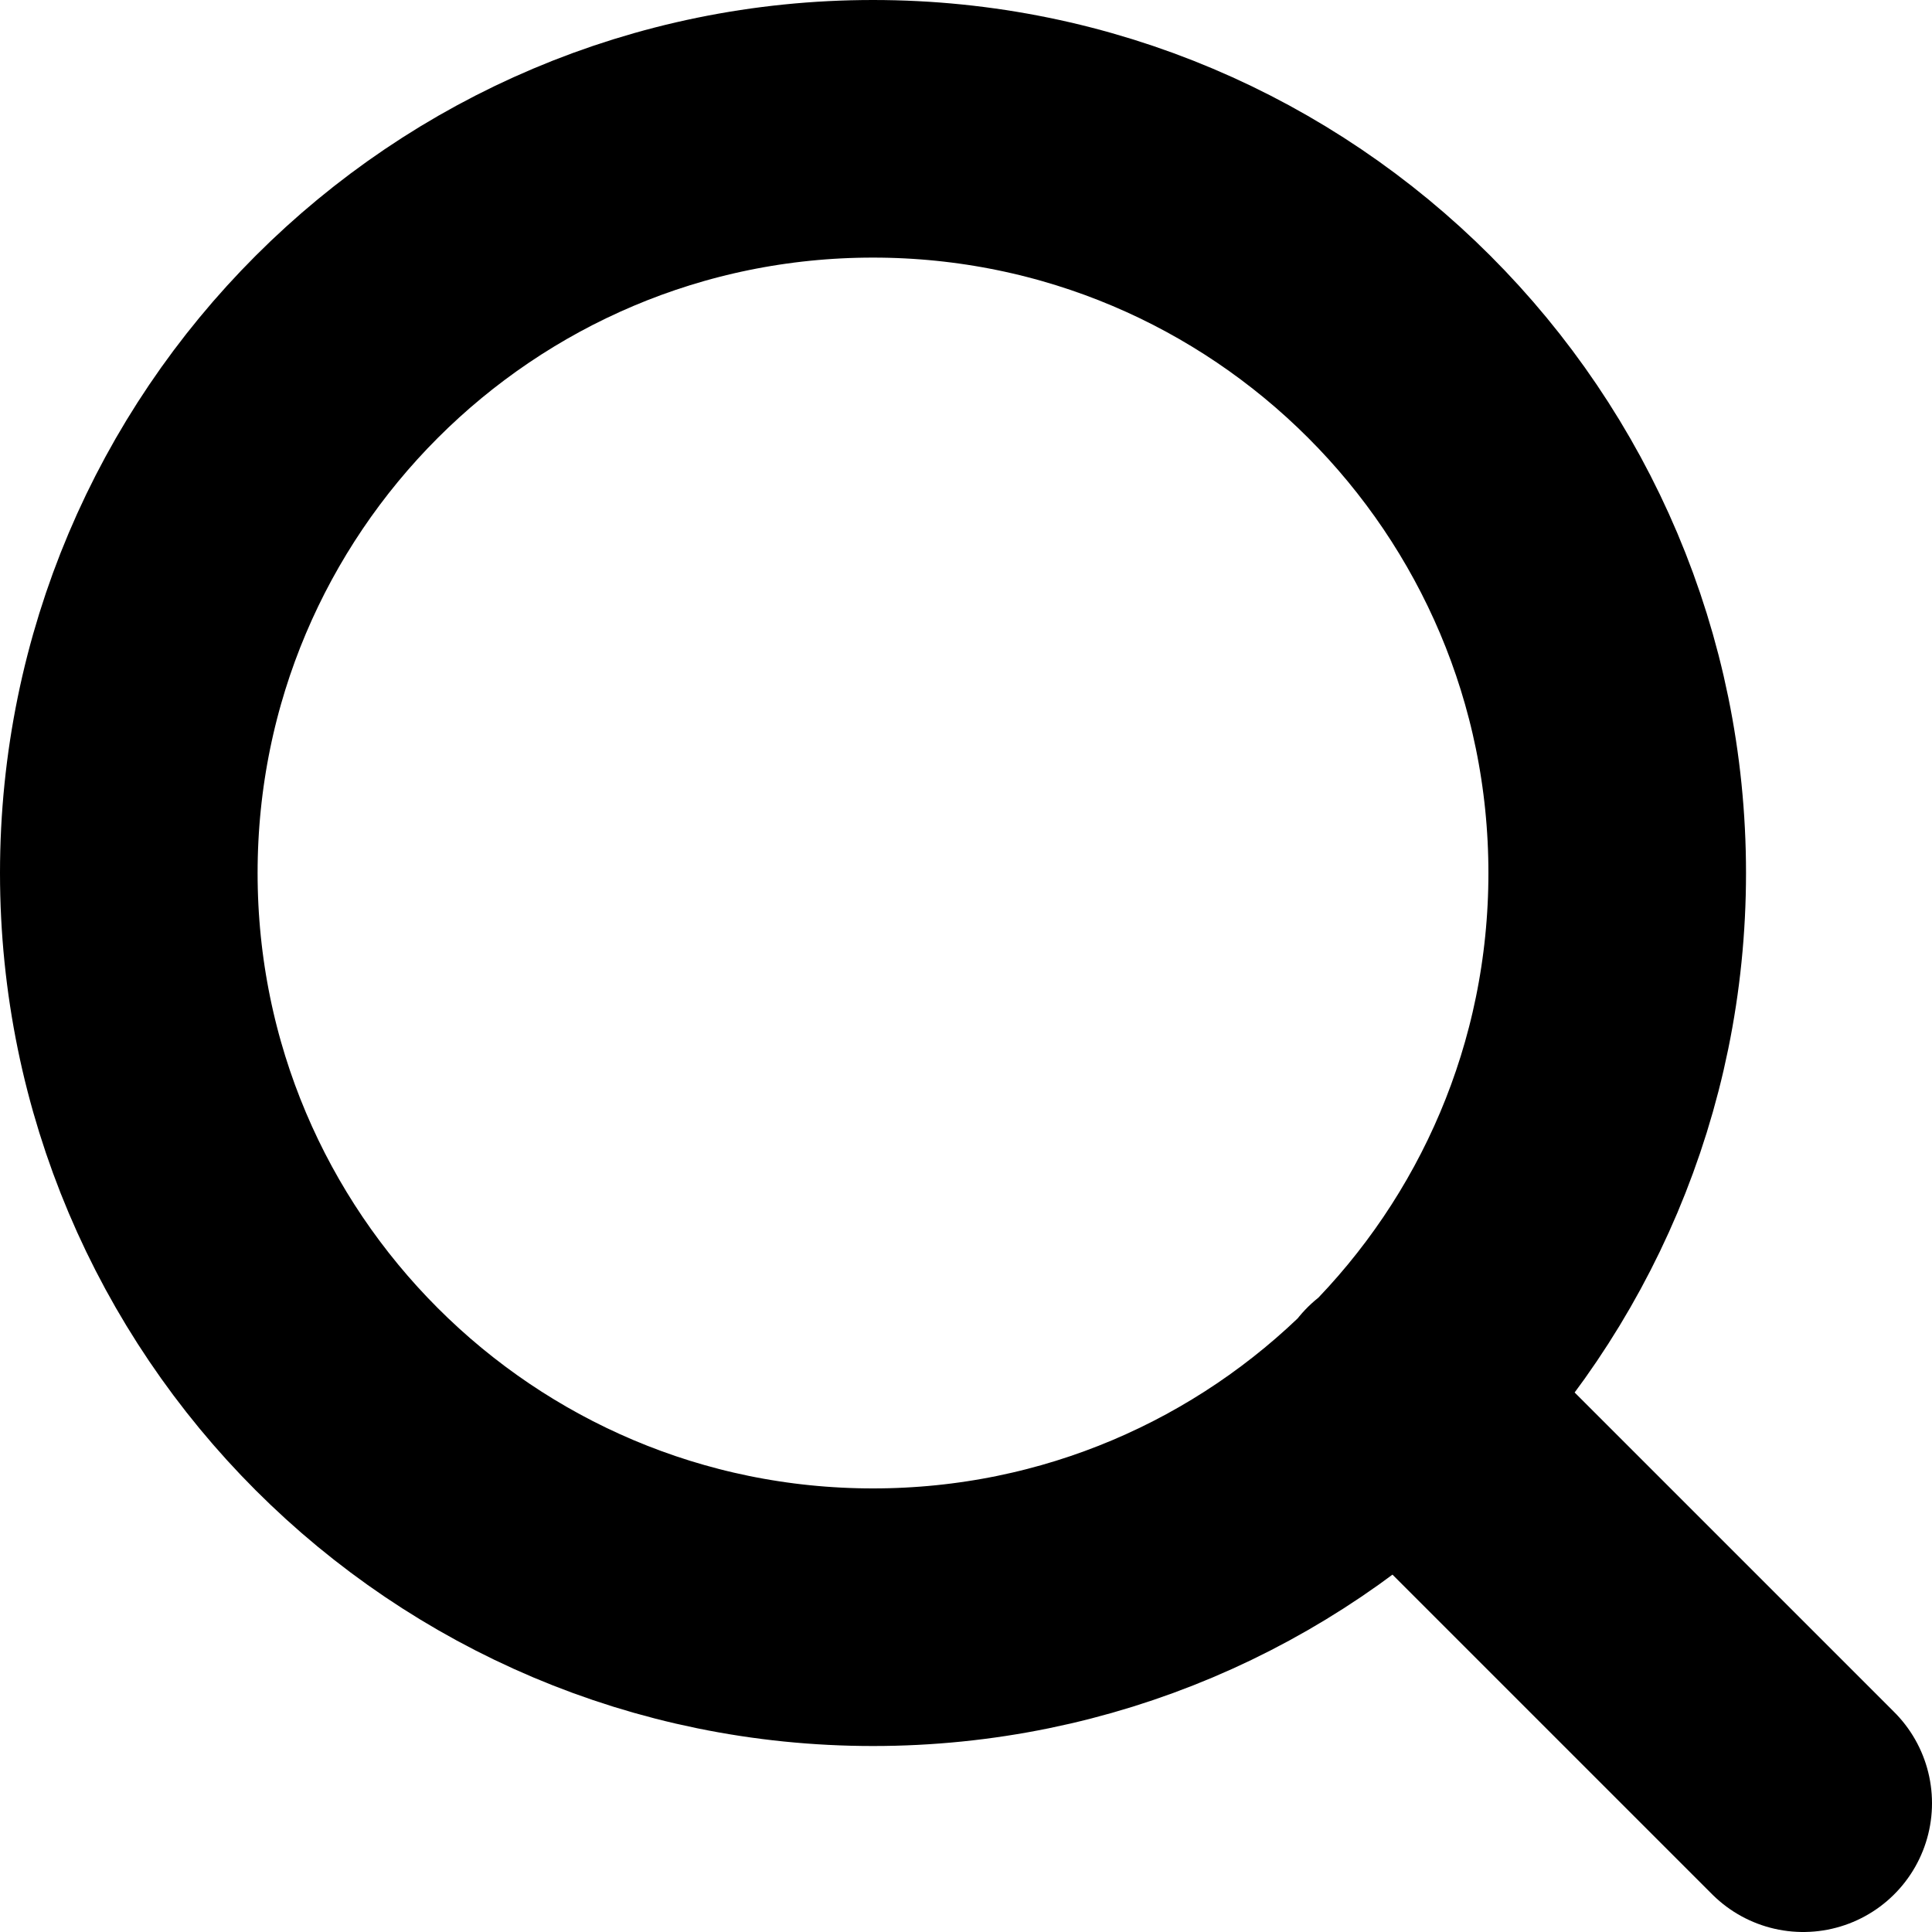
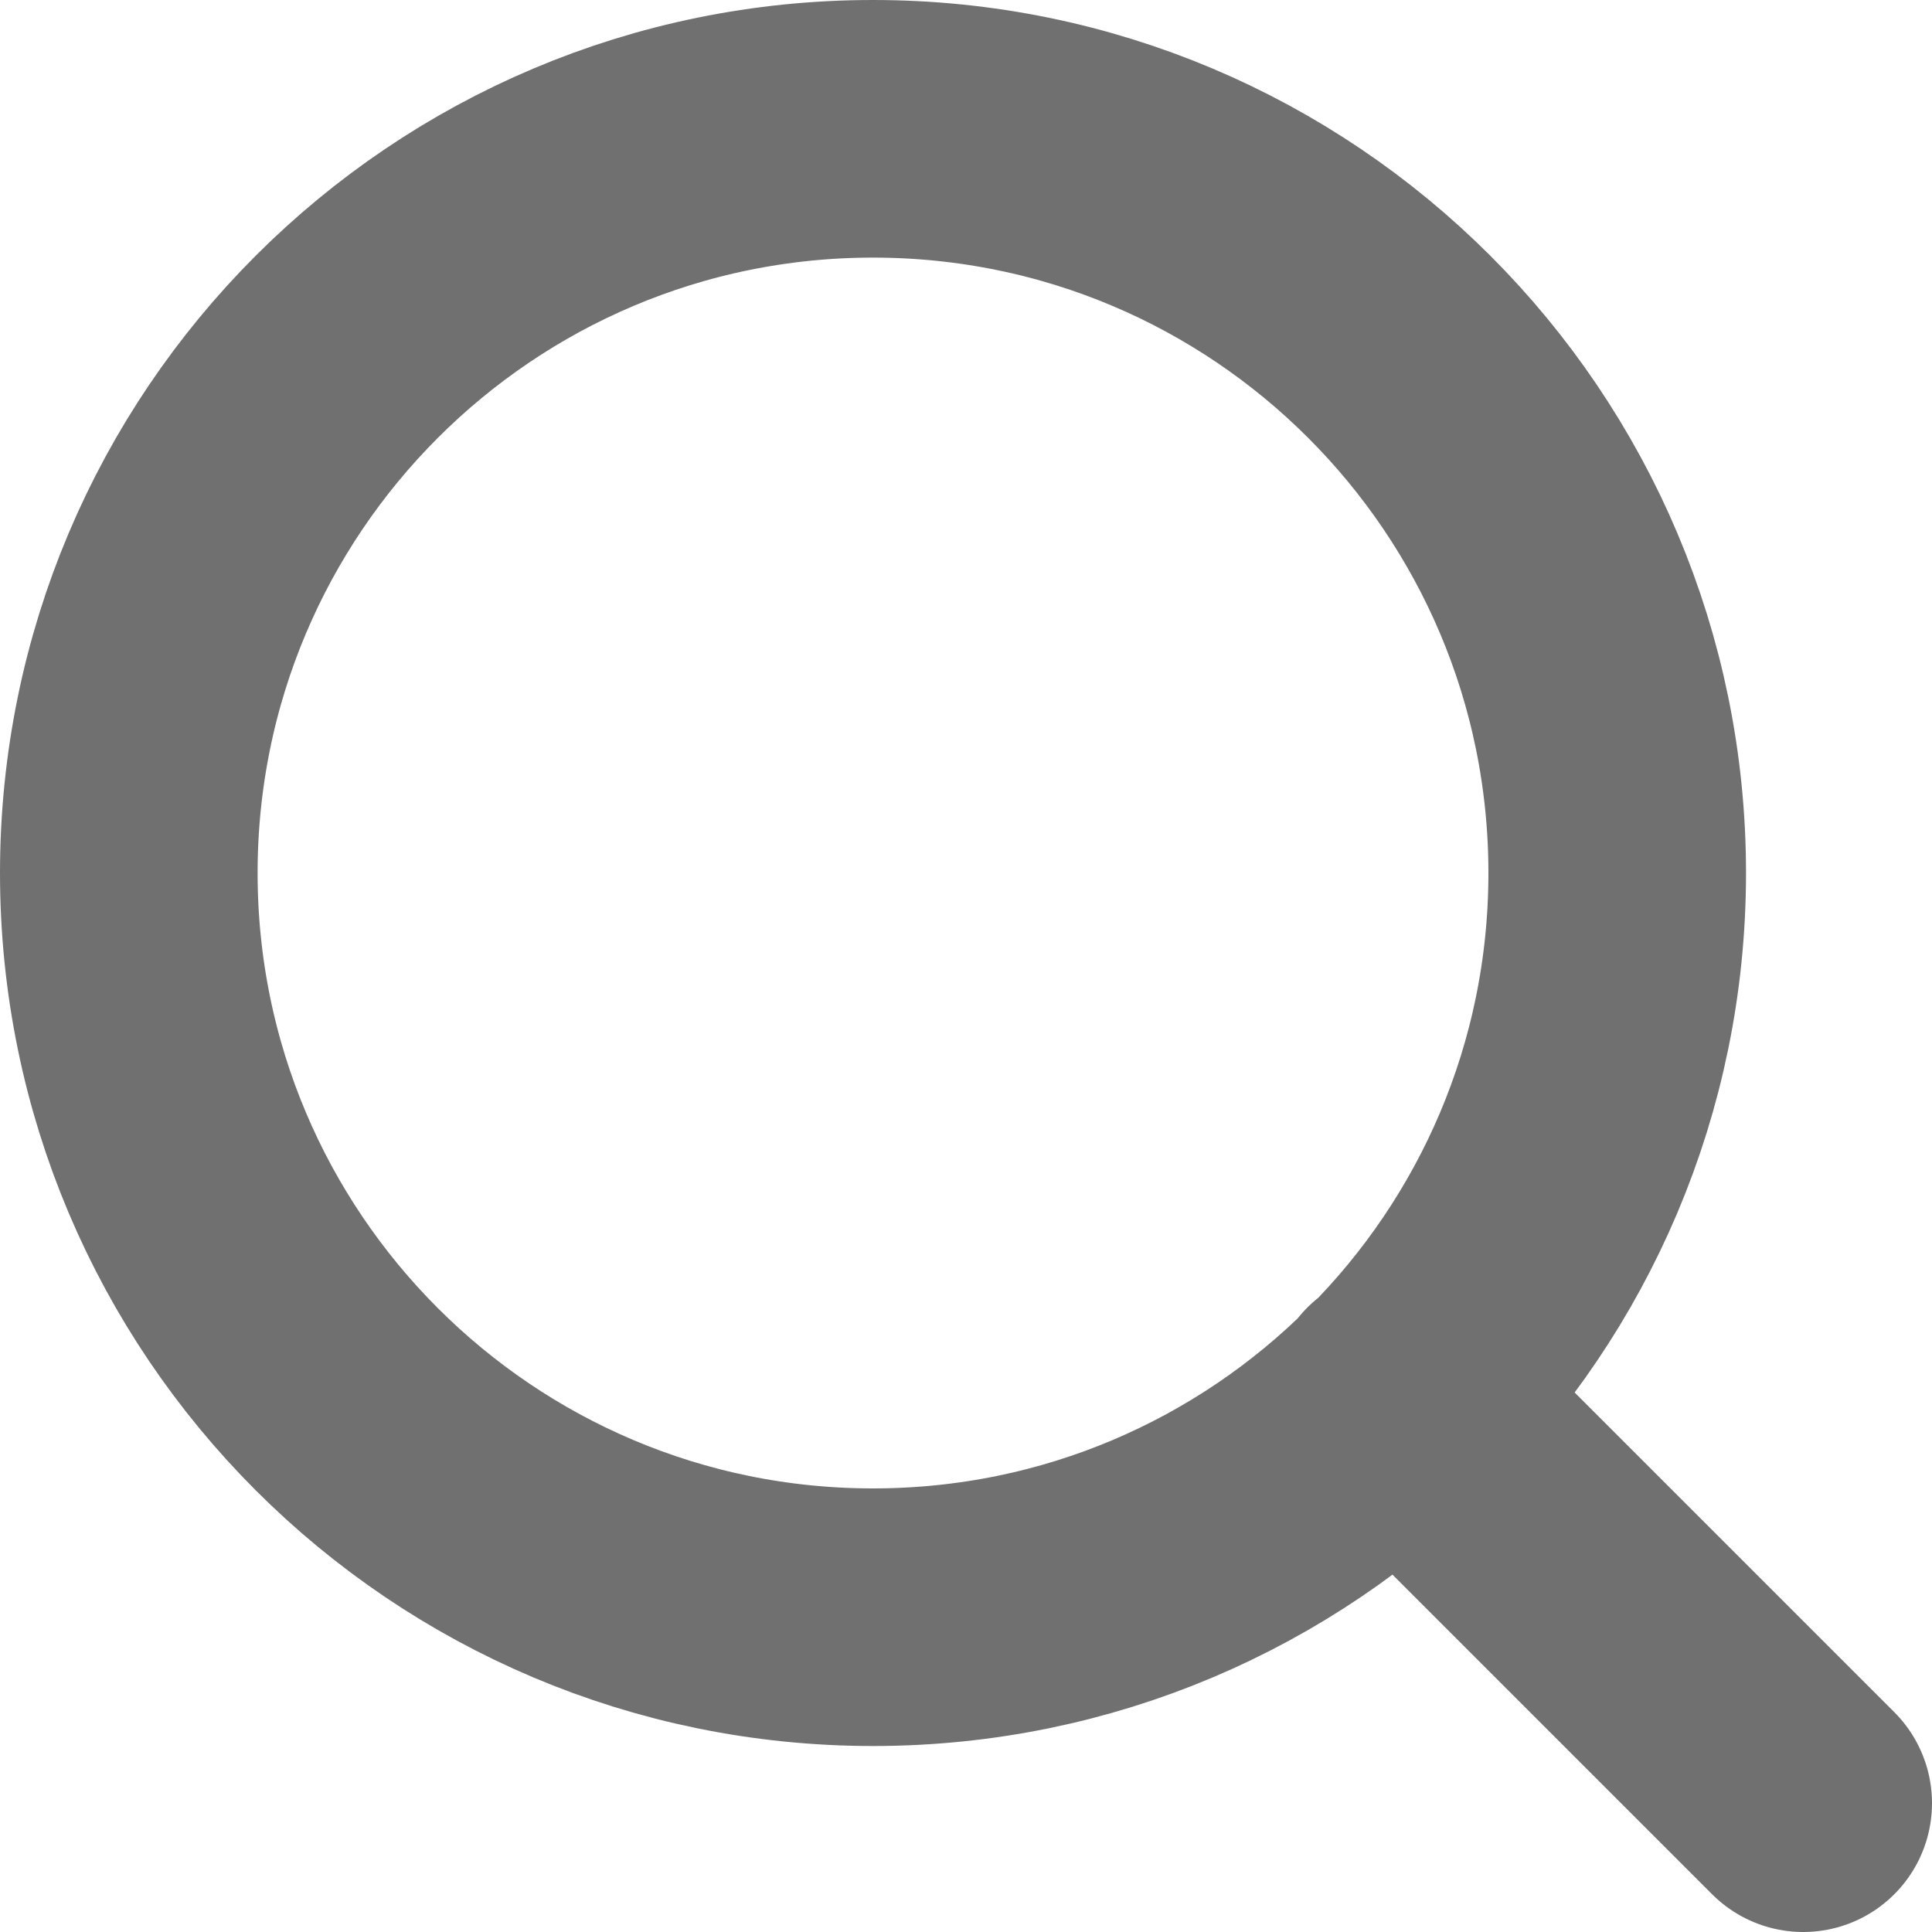
<svg xmlns="http://www.w3.org/2000/svg" width="15" height="15" viewBox="0 0 15 15" fill="none">
-   <path d="M14 14L10.858 10.858M12.556 6.778C12.556 9.969 9.969 12.556 6.778 12.556C3.587 12.556 1 9.969 1 6.778C1 3.587 3.587 1 6.778 1C9.969 1 12.556 3.587 12.556 6.778Z" stroke="black" stroke-width="2" stroke-linecap="round" stroke-linejoin="round" />
+   <path d="M14 14L10.858 10.858M12.556 6.778C12.556 9.969 9.969 12.556 6.778 12.556C3.587 12.556 1 9.969 1 6.778C1 3.587 3.587 1 6.778 1C9.969 1 12.556 3.587 12.556 6.778Z" stroke="#707070" stroke-width="2" stroke-linecap="round" stroke-linejoin="round" />
</svg>
